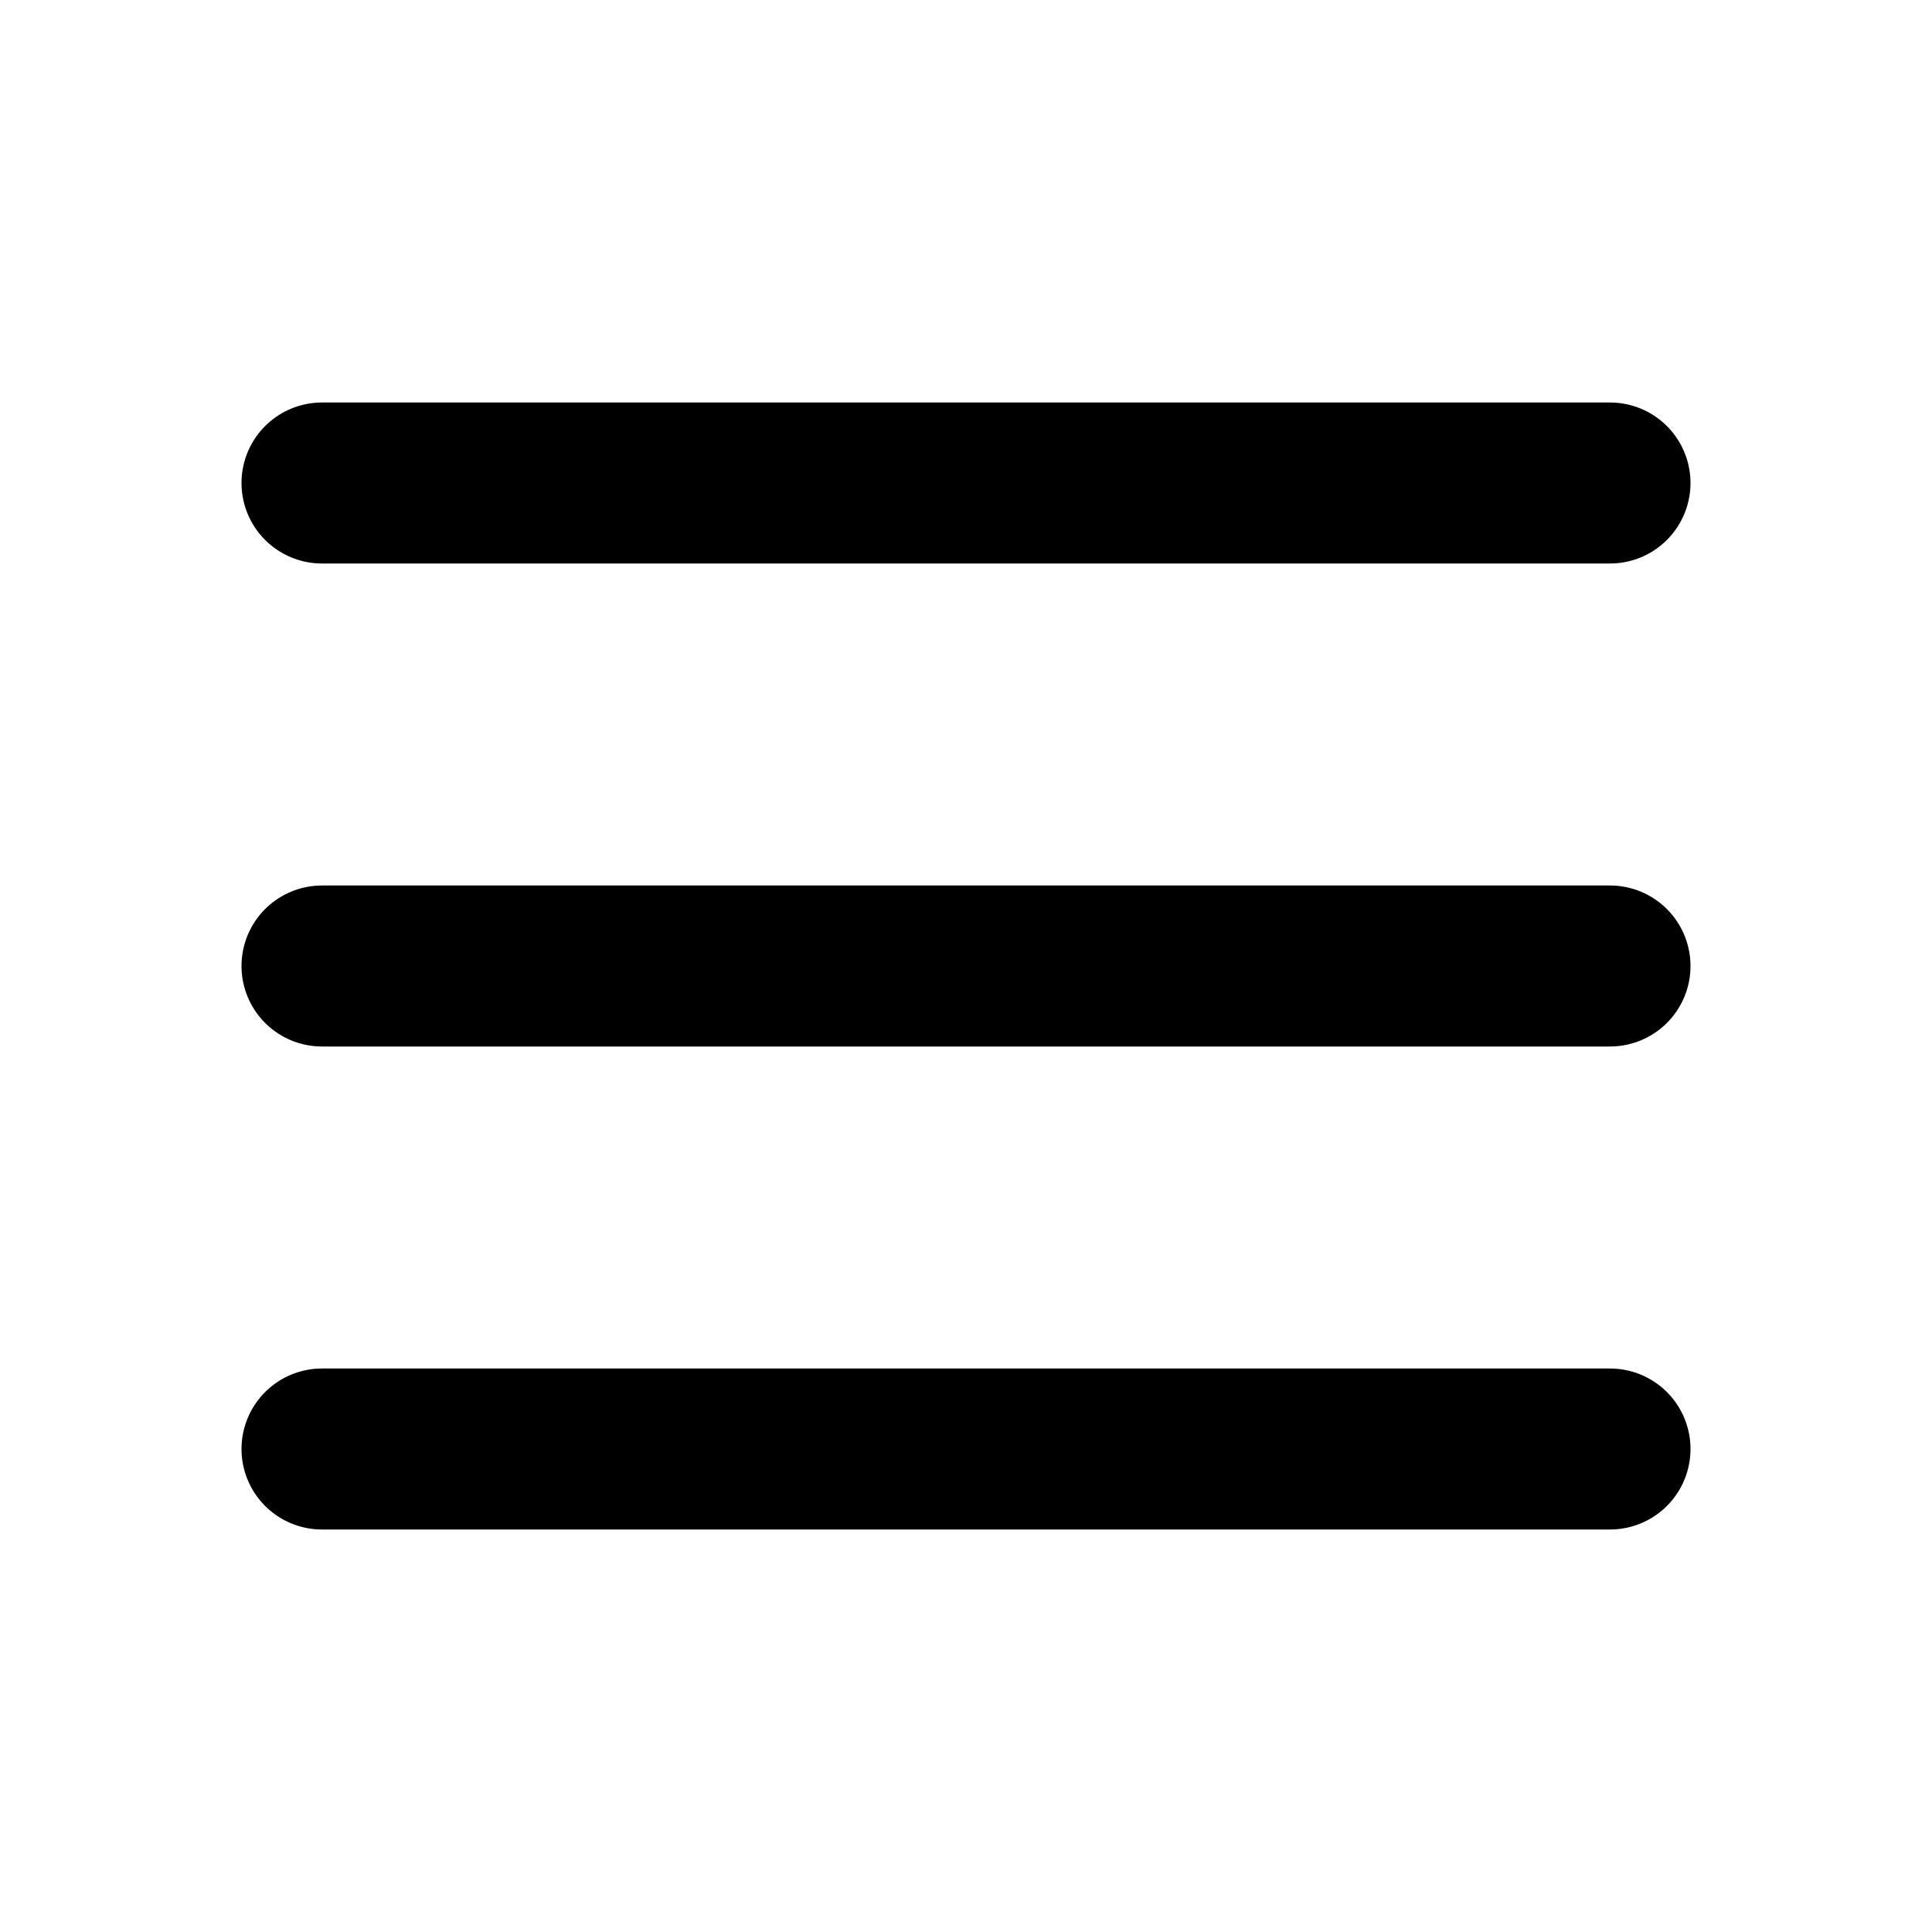
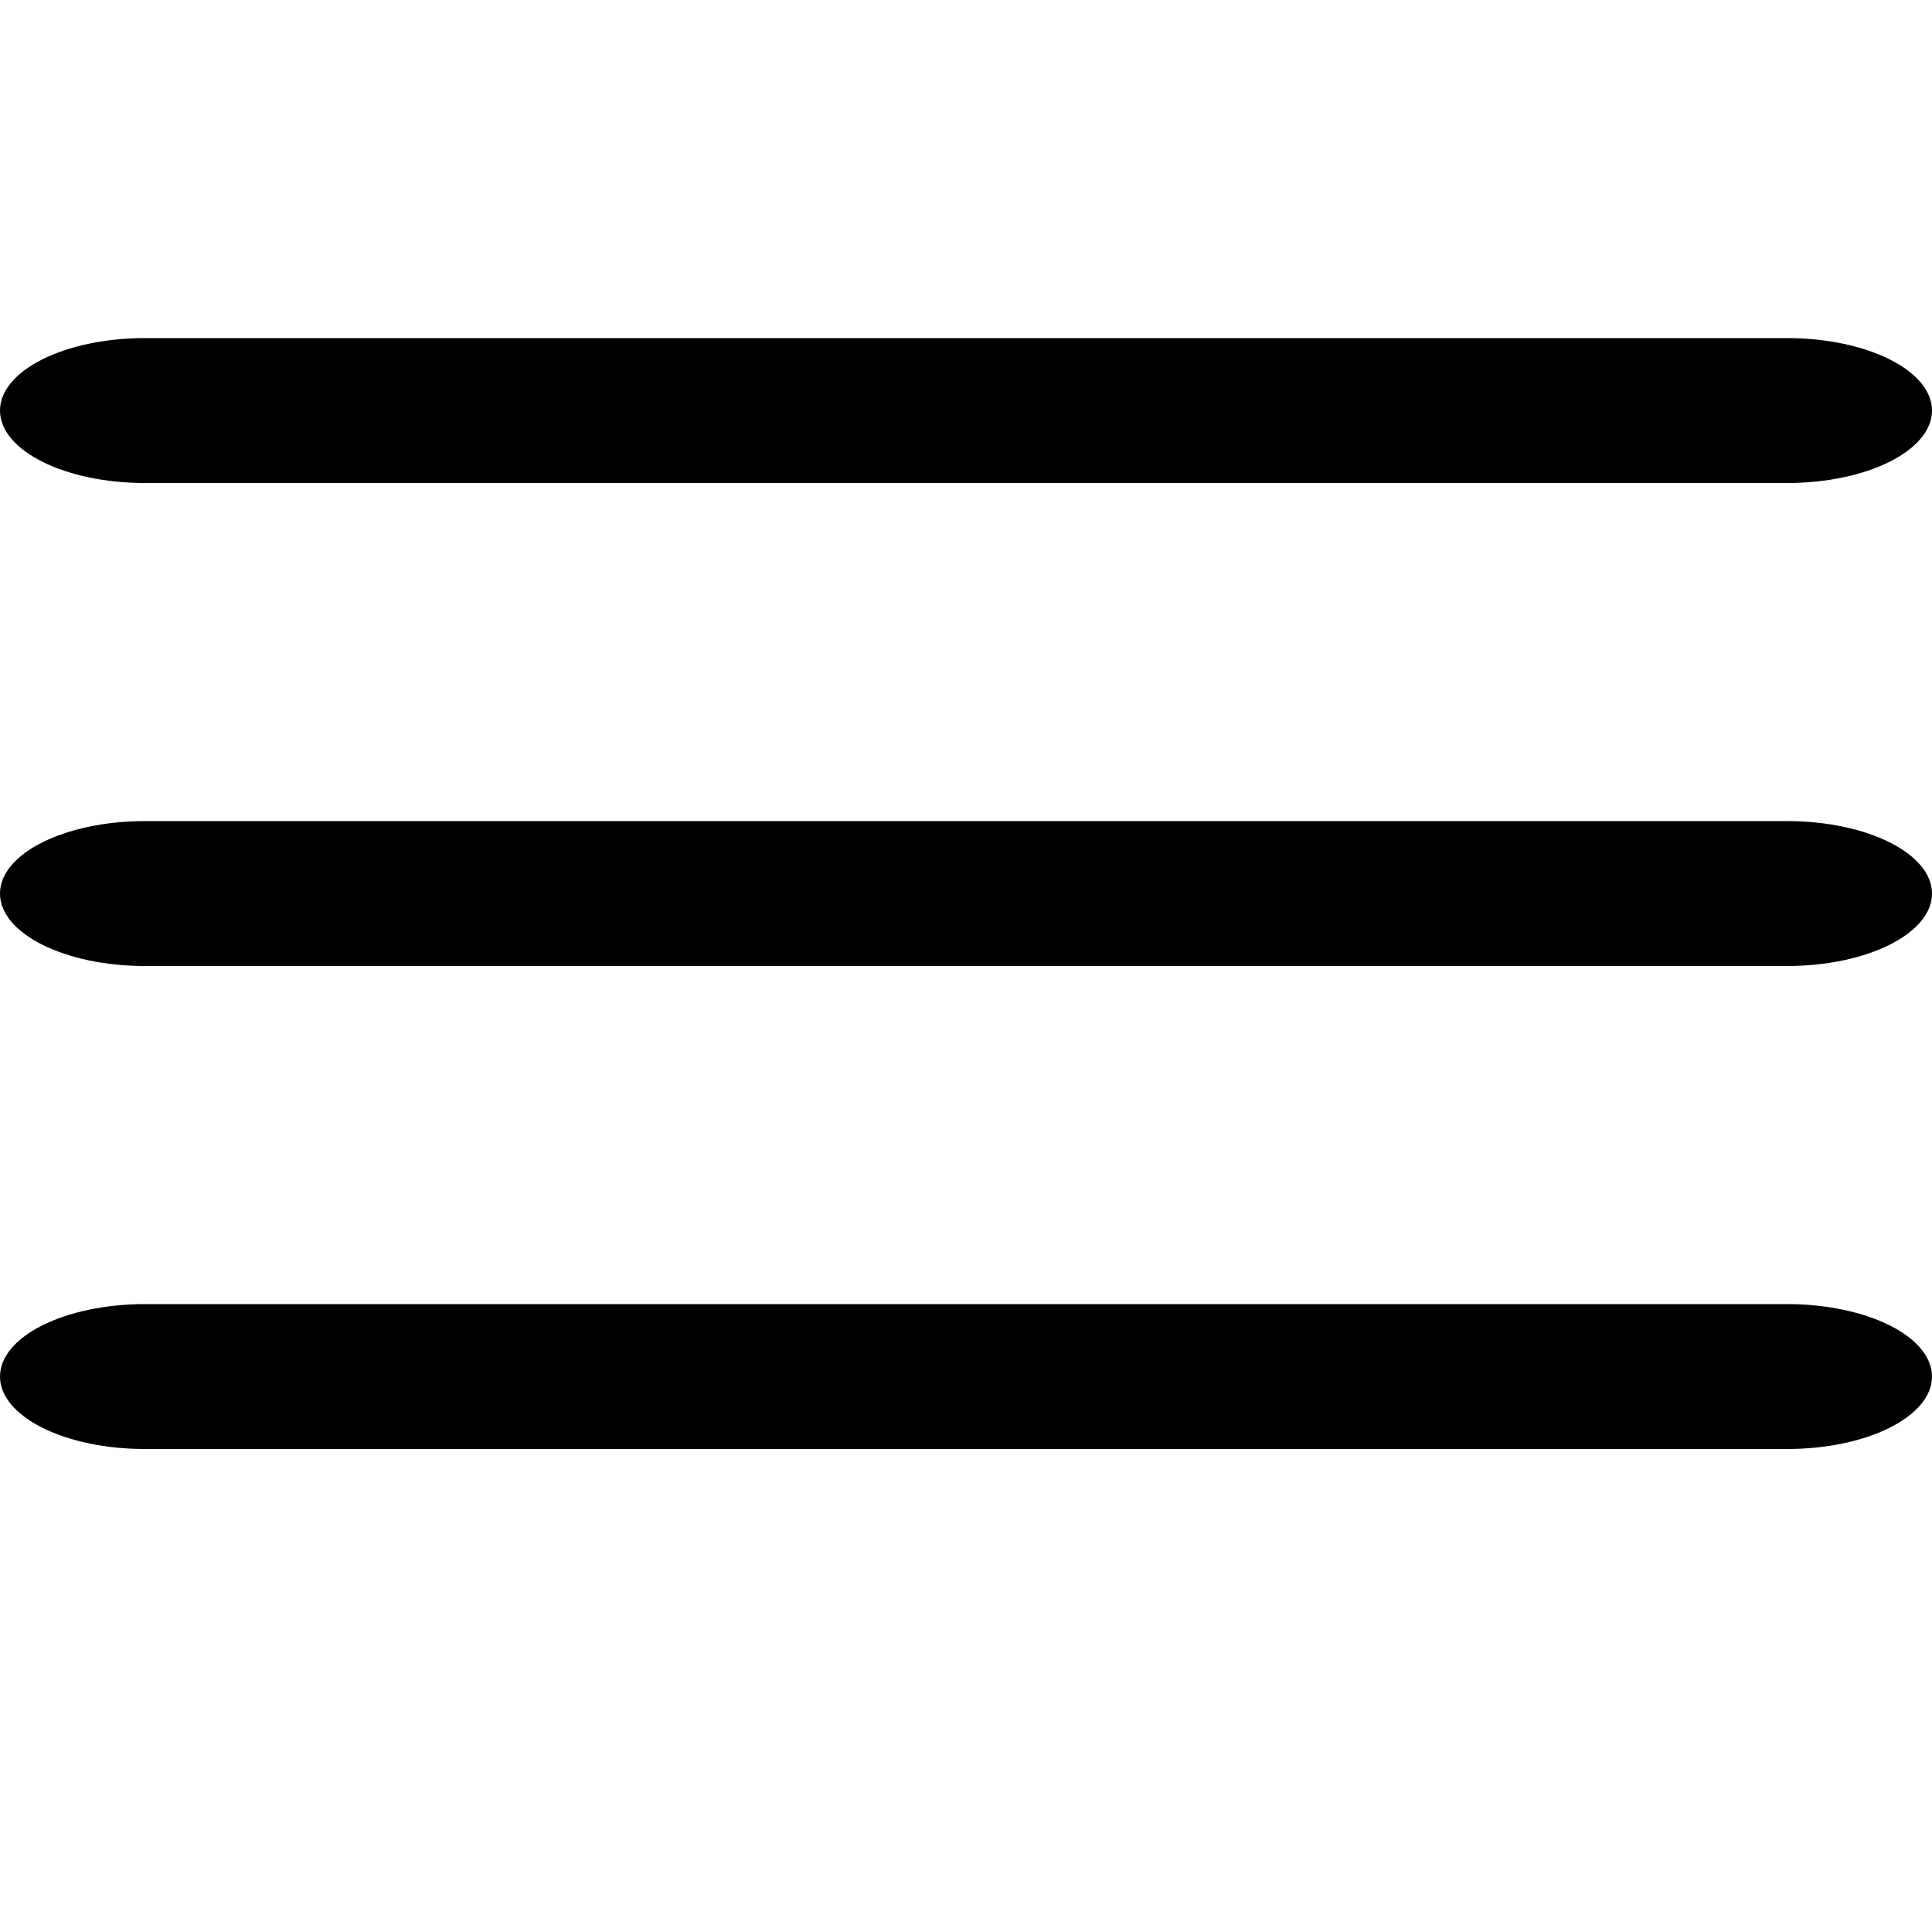
- <svg xmlns="http://www.w3.org/2000/svg" width="800px" height="800px" viewBox="0 0 24 24" fill="none">
-   <path d="M4 18L20 18" stroke="#000000" stroke-width="2" stroke-linecap="round" />
-   <path d="M4 12L20 12" stroke="#000000" stroke-width="2" stroke-linecap="round" />
-   <path d="M4 6L20 6" stroke="#000000" stroke-width="2" stroke-linecap="round" />
+ <svg xmlns="http://www.w3.org/2000/svg" class="burger-btn active" width="25" height="25" viewBox="0 0 40 26">
+   <rect class="burger-btn--1" width="40" height="3" rx="3" ry="3" />
+   <rect class="burger-btn--2" width="40" height="3" y="10" rx="3" ry="3" />
+   <rect class="burger-btn--3" width="40" height="3" y="20" rx="3" ry="3" />
</svg>
